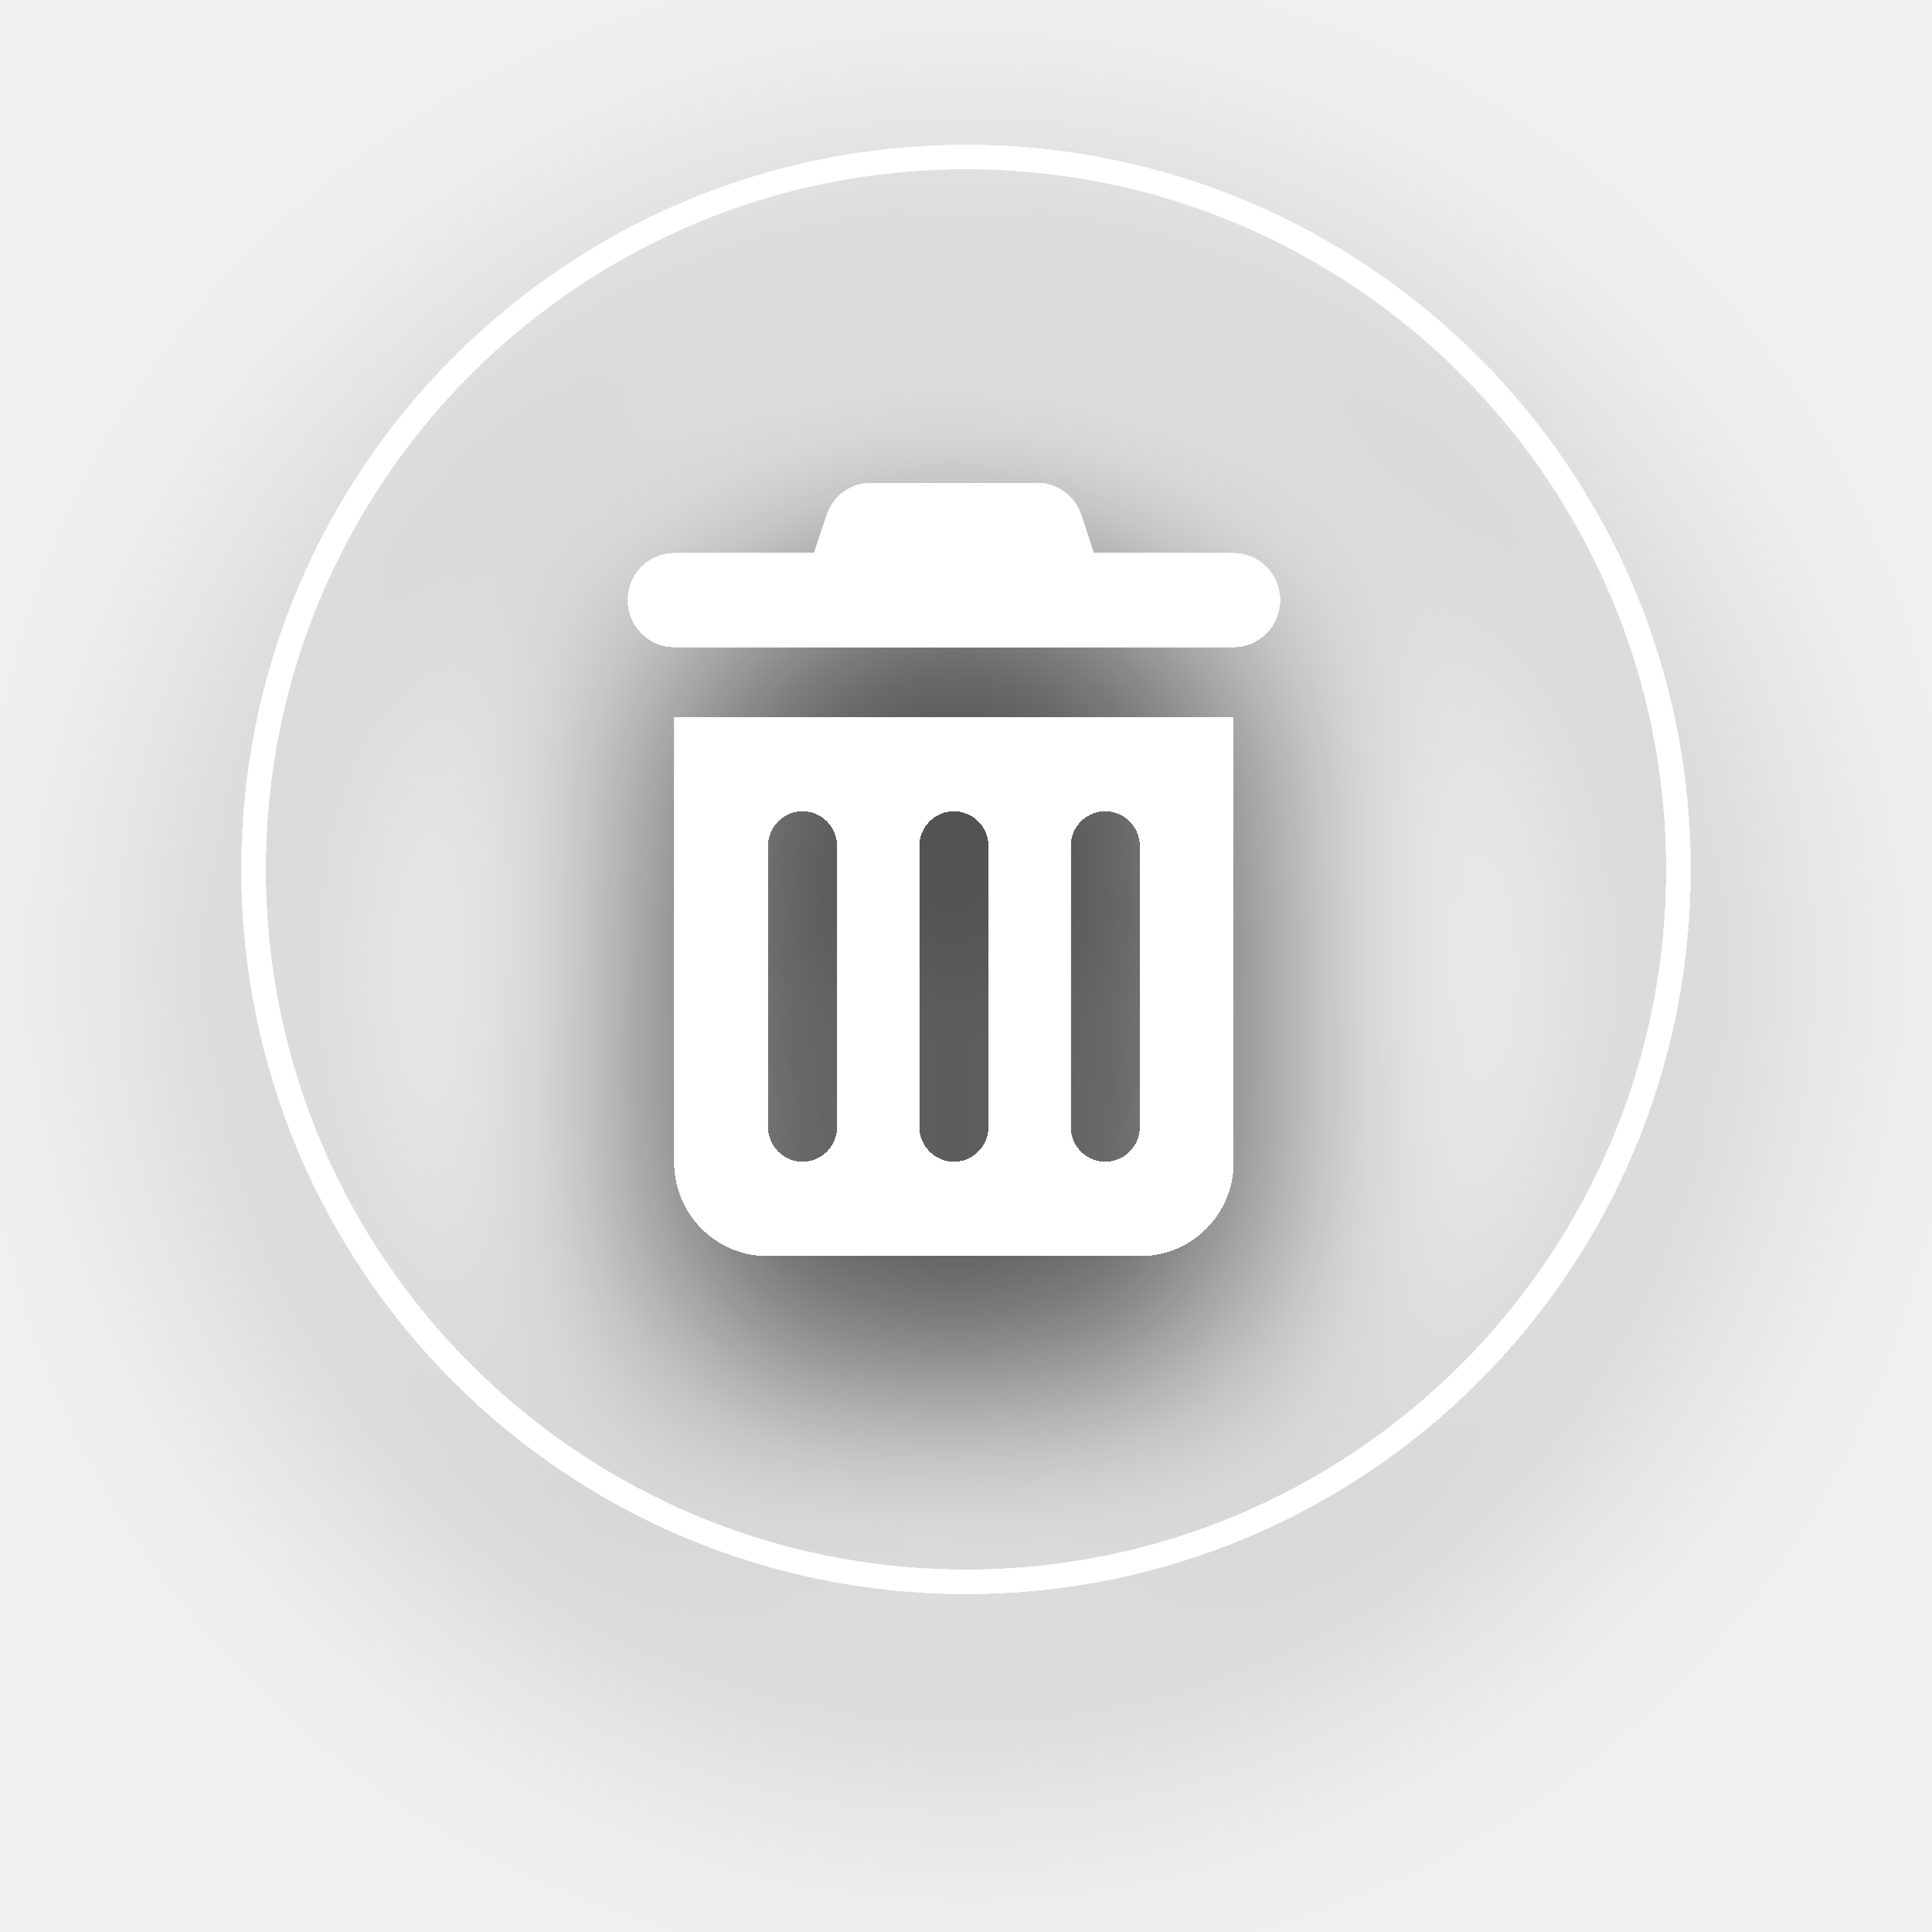
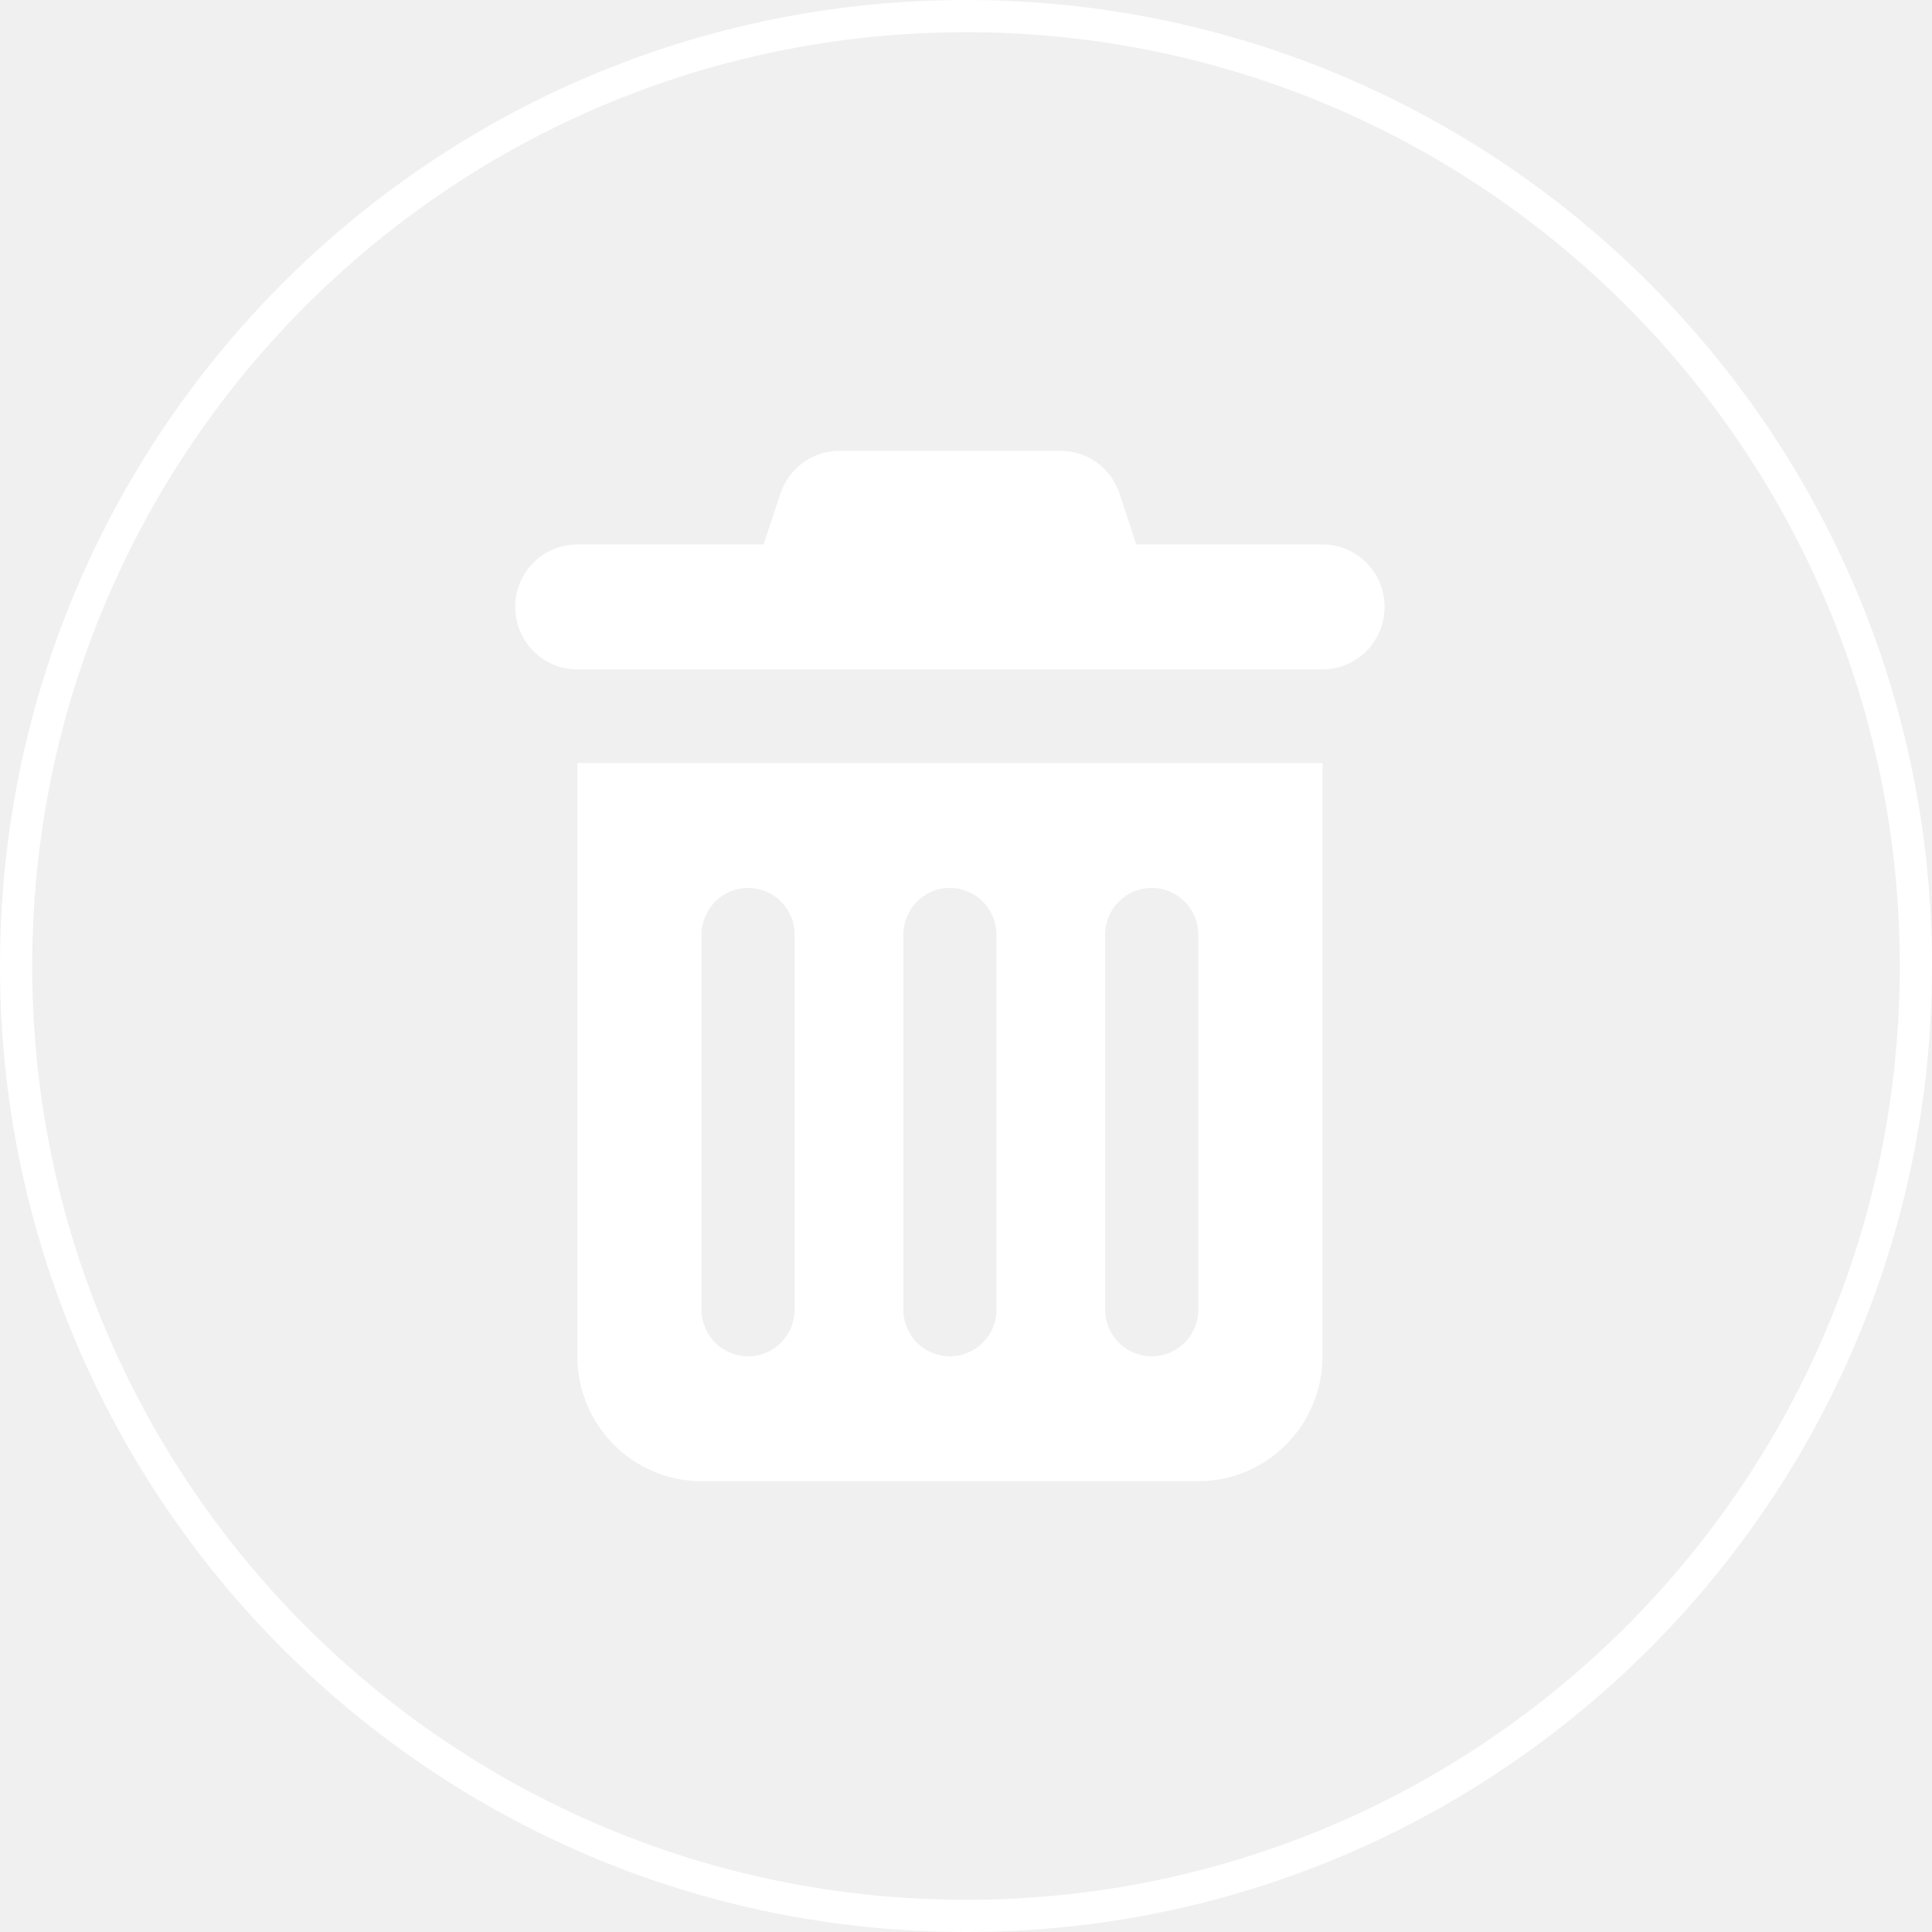
- <svg xmlns="http://www.w3.org/2000/svg" width="80" height="80" viewBox="0 0 80 80" fill="none">
-   <g filter="url(#filter0_d_699_5756)">
-     <path d="M34.239 21.327C34.504 20.533 35.239 20 36.071 20H42.935C43.767 20 44.502 20.533 44.767 21.327L45.286 22.909H51.071C52.138 22.909 53 23.776 53 24.849C53 25.921 52.138 26.788 51.071 26.788H27.929C26.862 26.788 26 25.921 26 24.849C26 23.776 26.862 22.909 27.929 22.909H33.714L34.239 21.327ZM27.929 29.697H51.071V48.121C51.071 50.261 49.342 52 47.214 52H31.786C29.658 52 27.929 50.261 27.929 48.121V29.697ZM33.232 33.576C32.431 33.576 31.786 34.224 31.786 35.03V46.667C31.786 47.473 32.431 48.121 33.232 48.121C34.034 48.121 34.679 47.473 34.679 46.667V35.03C34.679 34.224 34.034 33.576 33.232 33.576ZM39.5 33.576C38.698 33.576 38.054 34.224 38.054 35.03V46.667C38.054 47.473 38.698 48.121 39.5 48.121C40.302 48.121 40.946 47.473 40.946 46.667V35.03C40.946 34.224 40.302 33.576 39.5 33.576ZM45.768 33.576C44.966 33.576 44.321 34.224 44.321 35.03V46.667C44.321 47.473 44.966 48.121 45.768 48.121C46.569 48.121 47.214 47.473 47.214 46.667V35.03C47.214 34.224 46.569 33.576 45.768 33.576Z" fill="white" />
-     <circle cx="40" cy="36" r="29.5" stroke="white" />
-   </g>
-   <defs>
-     <filter id="filter0_d_699_5756" x="0" y="0" width="80" height="80" filterUnits="userSpaceOnUse" color-interpolation-filters="sRGB">
-       <feFlood flood-opacity="0" result="BackgroundImageFix" />
-       <feColorMatrix in="SourceAlpha" type="matrix" values="0 0 0 0 0 0 0 0 0 0 0 0 0 0 0 0 0 0 127 0" result="hardAlpha" />
-       <feOffset dy="4" />
-       <feGaussianBlur stdDeviation="5" />
-       <feComposite in2="hardAlpha" operator="out" />
-       <feColorMatrix type="matrix" values="0 0 0 0 0 0 0 0 0 0 0 0 0 0 0 0 0 0 1 0" />
-       <feBlend mode="normal" in2="BackgroundImageFix" result="effect1_dropShadow_699_5756" />
-       <feBlend mode="normal" in="SourceGraphic" in2="effect1_dropShadow_699_5756" result="shape" />
-     </filter>
-   </defs>
+ <svg xmlns="http://www.w3.org/2000/svg" width="60" height="60" viewBox="0 0 60 60" fill="none">
+   <path d="M30 0C46.569 0 60 13.431 60 30C60 46.569 46.569 60 30 60C13.431 60 0 46.569 0 30C0 13.431 13.431 0 30 0ZM30 1C13.984 1 1 13.984 1 30C1 46.016 13.984 59 30 59C46.016 59 59 46.016 59 30C59 13.984 46.016 1 30 1ZM41.071 42.121C41.071 44.261 39.341 46 37.214 46H21.786C19.659 46 17.929 44.261 17.929 42.121V23.697H41.071V42.121ZM23.232 27.576C22.431 27.576 21.786 28.224 21.786 29.03V40.667C21.786 41.473 22.431 42.121 23.232 42.121C24.034 42.121 24.678 41.473 24.679 40.667V29.03C24.679 28.224 24.034 27.576 23.232 27.576ZM29.5 27.576C28.698 27.576 28.054 28.224 28.054 29.03V40.667C28.054 41.473 28.698 42.121 29.5 42.121C30.302 42.121 30.946 41.473 30.946 40.667V29.03C30.946 28.224 30.302 27.576 29.5 27.576ZM35.768 27.576C34.966 27.576 34.321 28.224 34.321 29.03V40.667C34.322 41.473 34.966 42.121 35.768 42.121C36.569 42.121 37.214 41.473 37.214 40.667V29.03C37.214 28.224 36.569 27.576 35.768 27.576ZM32.935 14C33.767 14 34.502 14.533 34.768 15.327L35.286 16.909H41.071C42.138 16.909 43 17.776 43 18.849C43 19.921 42.138 20.788 41.071 20.788H17.929C16.862 20.788 16 19.921 16 18.849C16 17.776 16.862 16.909 17.929 16.909H23.714L24.238 15.327C24.503 14.533 25.239 14 26.07 14H32.935Z" fill="white" />
</svg>
